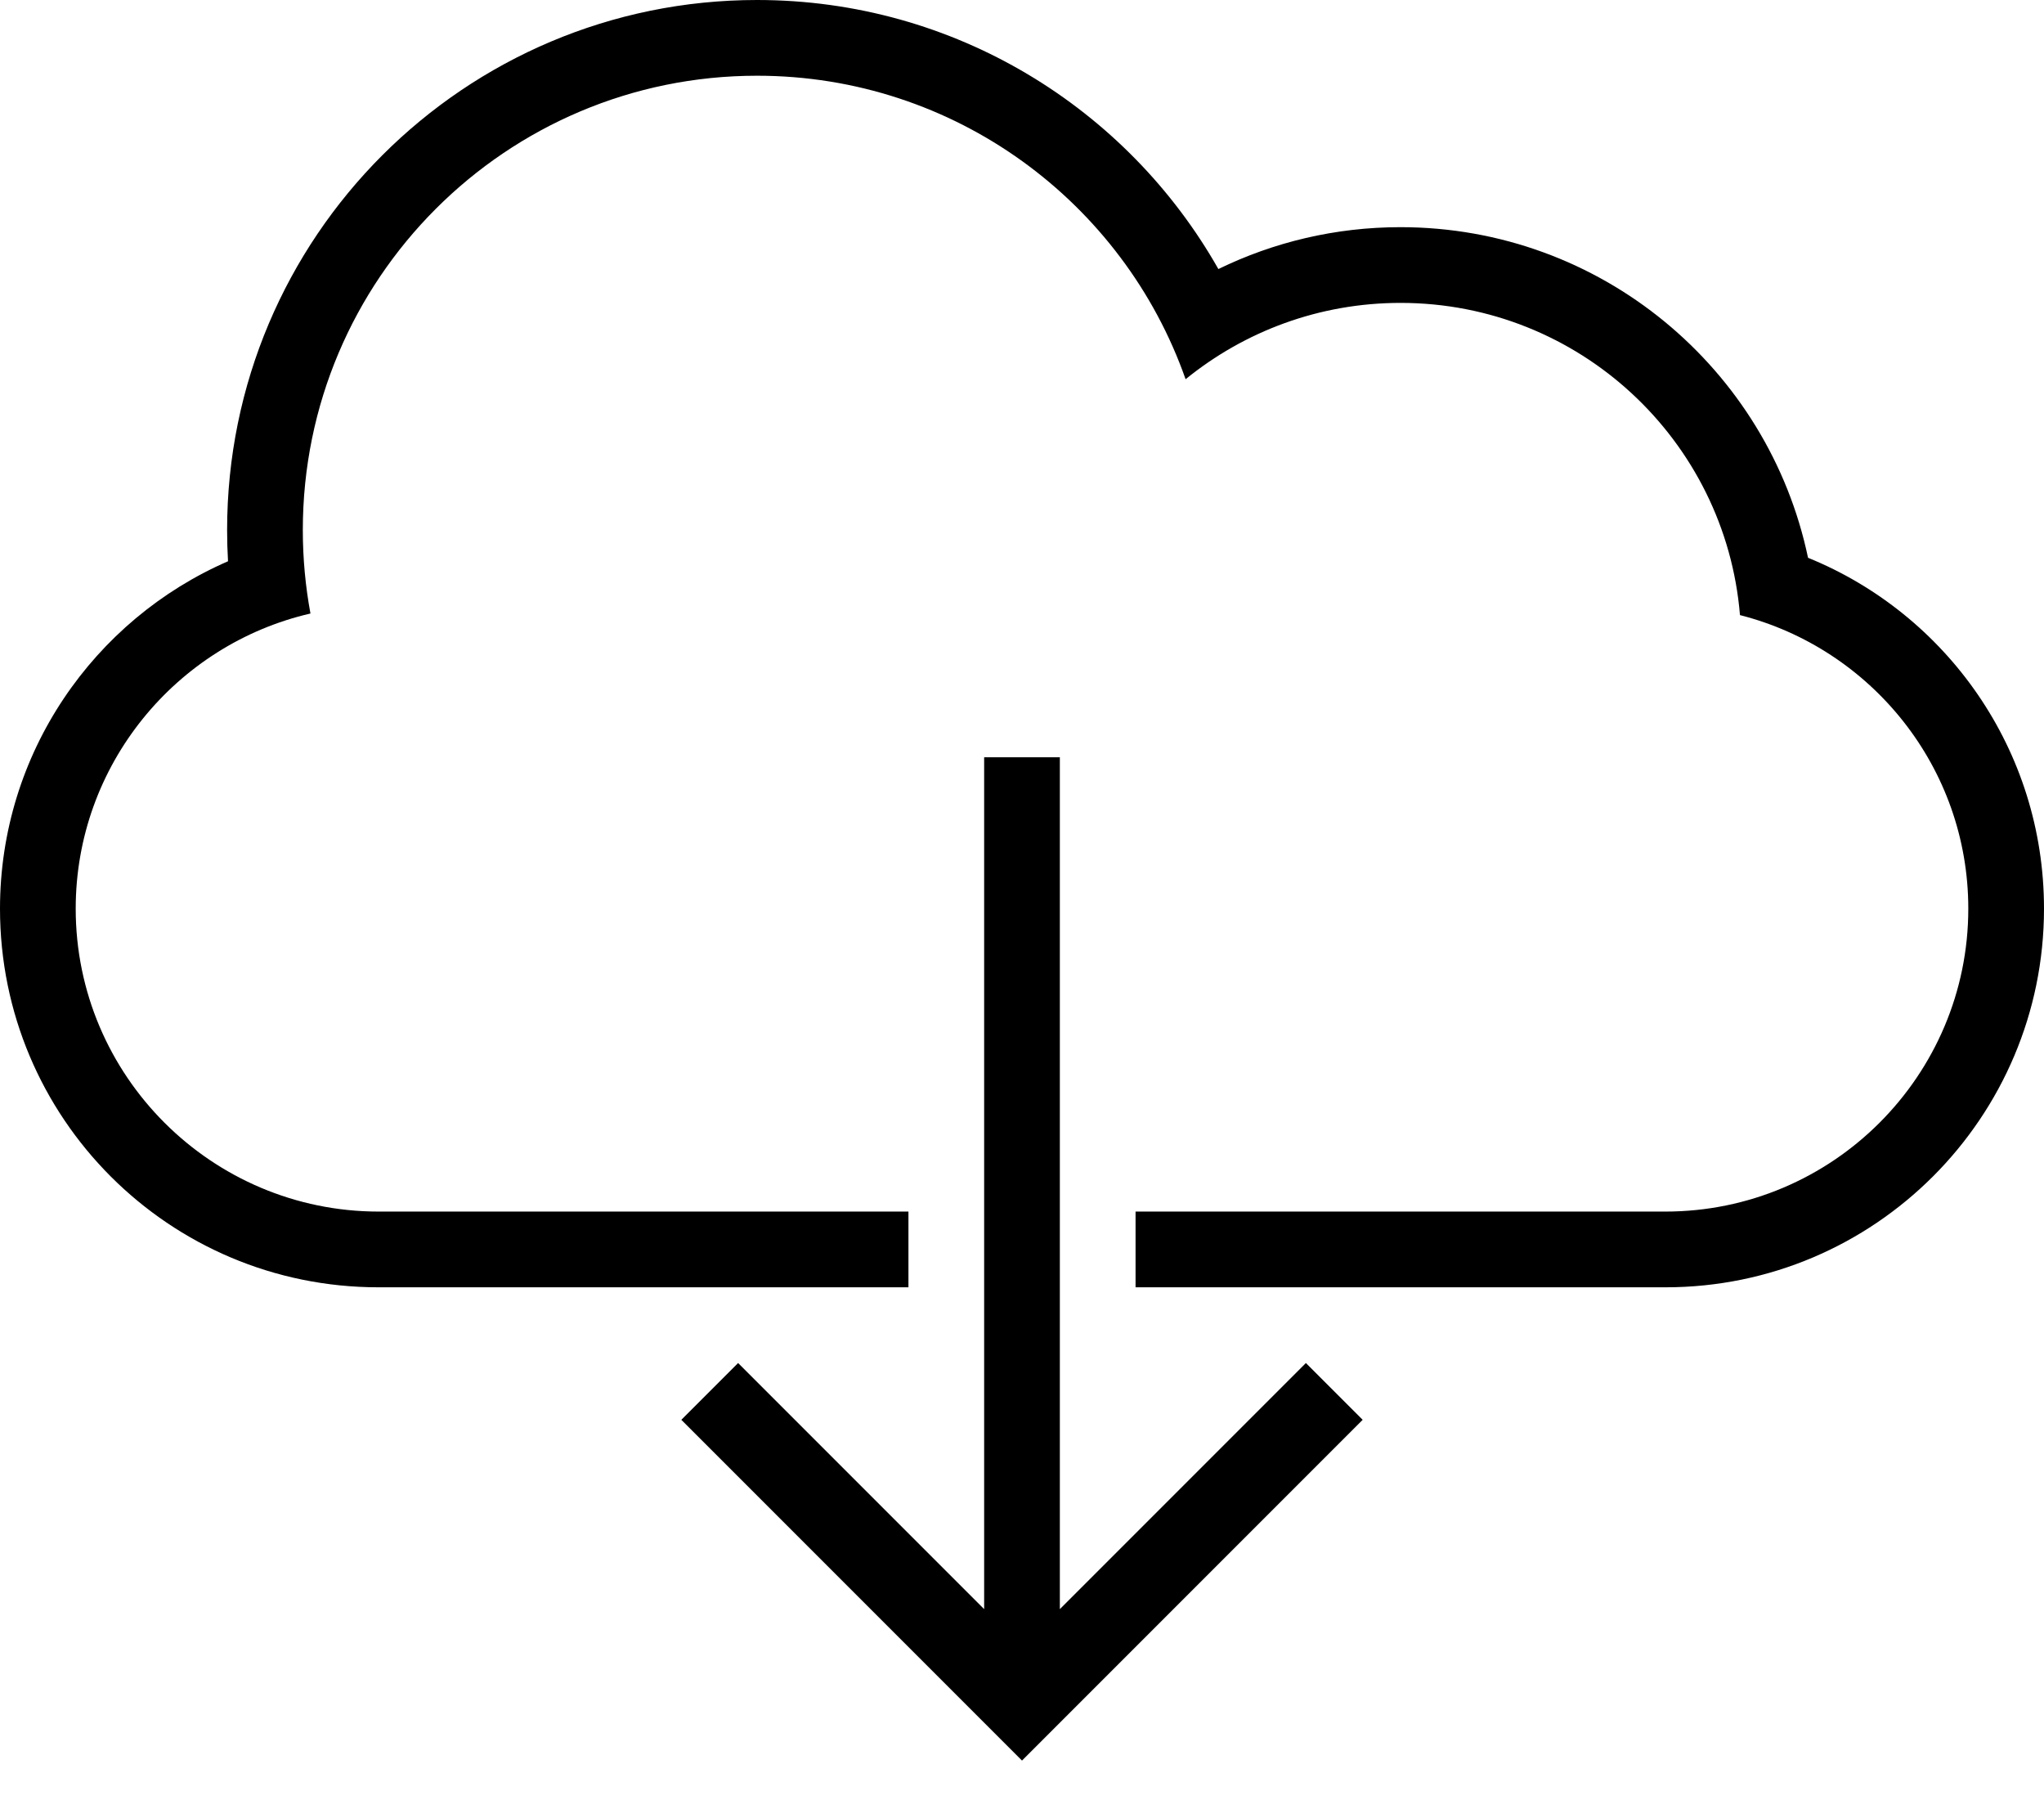
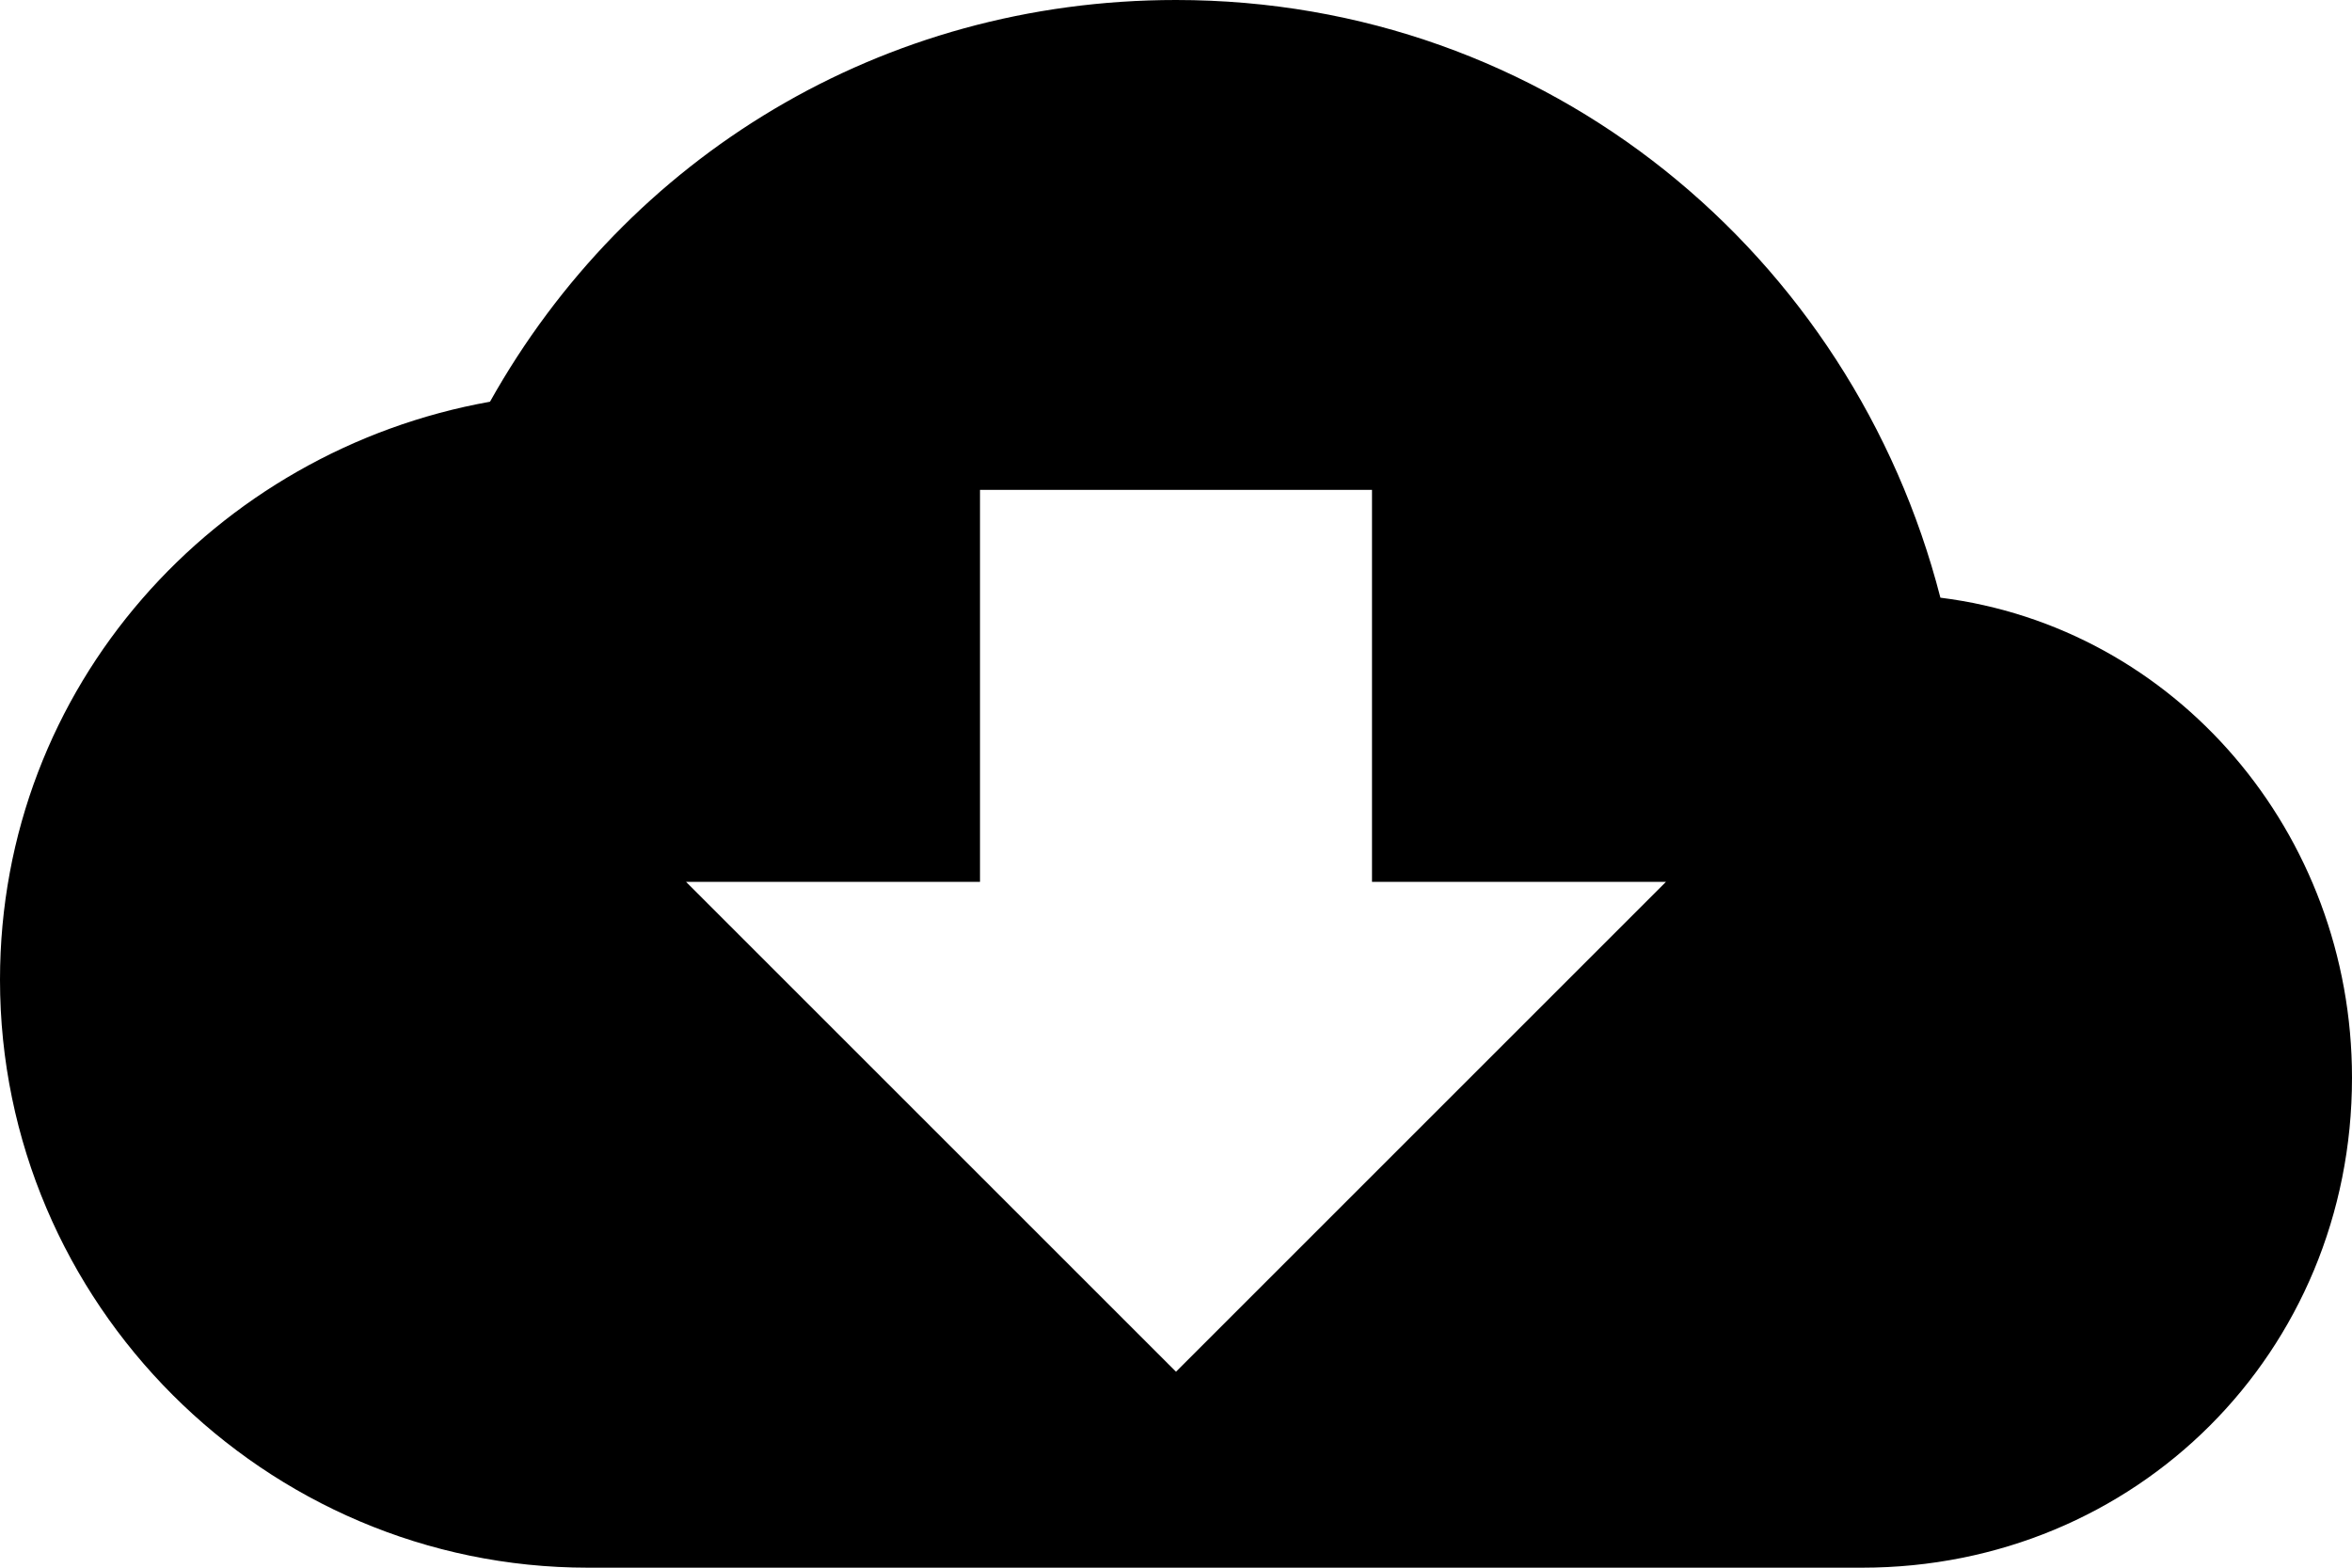
- <svg xmlns="http://www.w3.org/2000/svg" viewBox="0 0 27 24">
-   <path fill-rule="evenodd" clip-rule="evenodd" d="M13 21.25L9.75 18L9 18.75L13.5 23.25L18 18.75L17.25 18L14 21.25V10H13V21.25ZM12 16H5.003C2.798 16 1 14.209 1 12C1 10.105 2.325 8.512 4.101 8.102C4.035 7.745 4 7.376 4 7C4 3.686 6.686 1 10 1C12.615 1 14.84 2.673 15.661 5.008C16.436 4.378 17.424 4 18.5 4C20.858 4 22.793 5.814 22.984 8.123C24.715 8.563 26 10.132 26 12C26 14.205 24.208 16 21.997 16H15V17H22.001C24.762 17 27 14.756 27 12C27 9.904 25.713 8.109 23.883 7.366C23.36 4.872 21.149 3 18.5 3C17.637 3 16.821 3.199 16.094 3.553C14.891 1.431 12.613 0 10 0C6.134 0 3 3.134 3 7C3 7.138 3.004 7.275 3.012 7.412C1.24 8.182 0 9.949 0 12C0 14.761 2.232 17 4.999 17H12V16Z" />
+ <svg xmlns="http://www.w3.org/2000/svg" viewBox="0 0 24 16">
+   <path d="M19.8 6.1C18.9 2.6 15.8 0 12 0C9 0 6.4 1.6 5 4.1C2.2 4.6 0 7 0 10C0 13.3 2.7 16 6 16C7 16 17.9 16 19 16C21.8 16 24 13.8 24 11C24 8.5 22.2 6.4 19.8 6.1ZM10 9V5H14V9H17L12 14L7 9H10Z" />
</svg>
